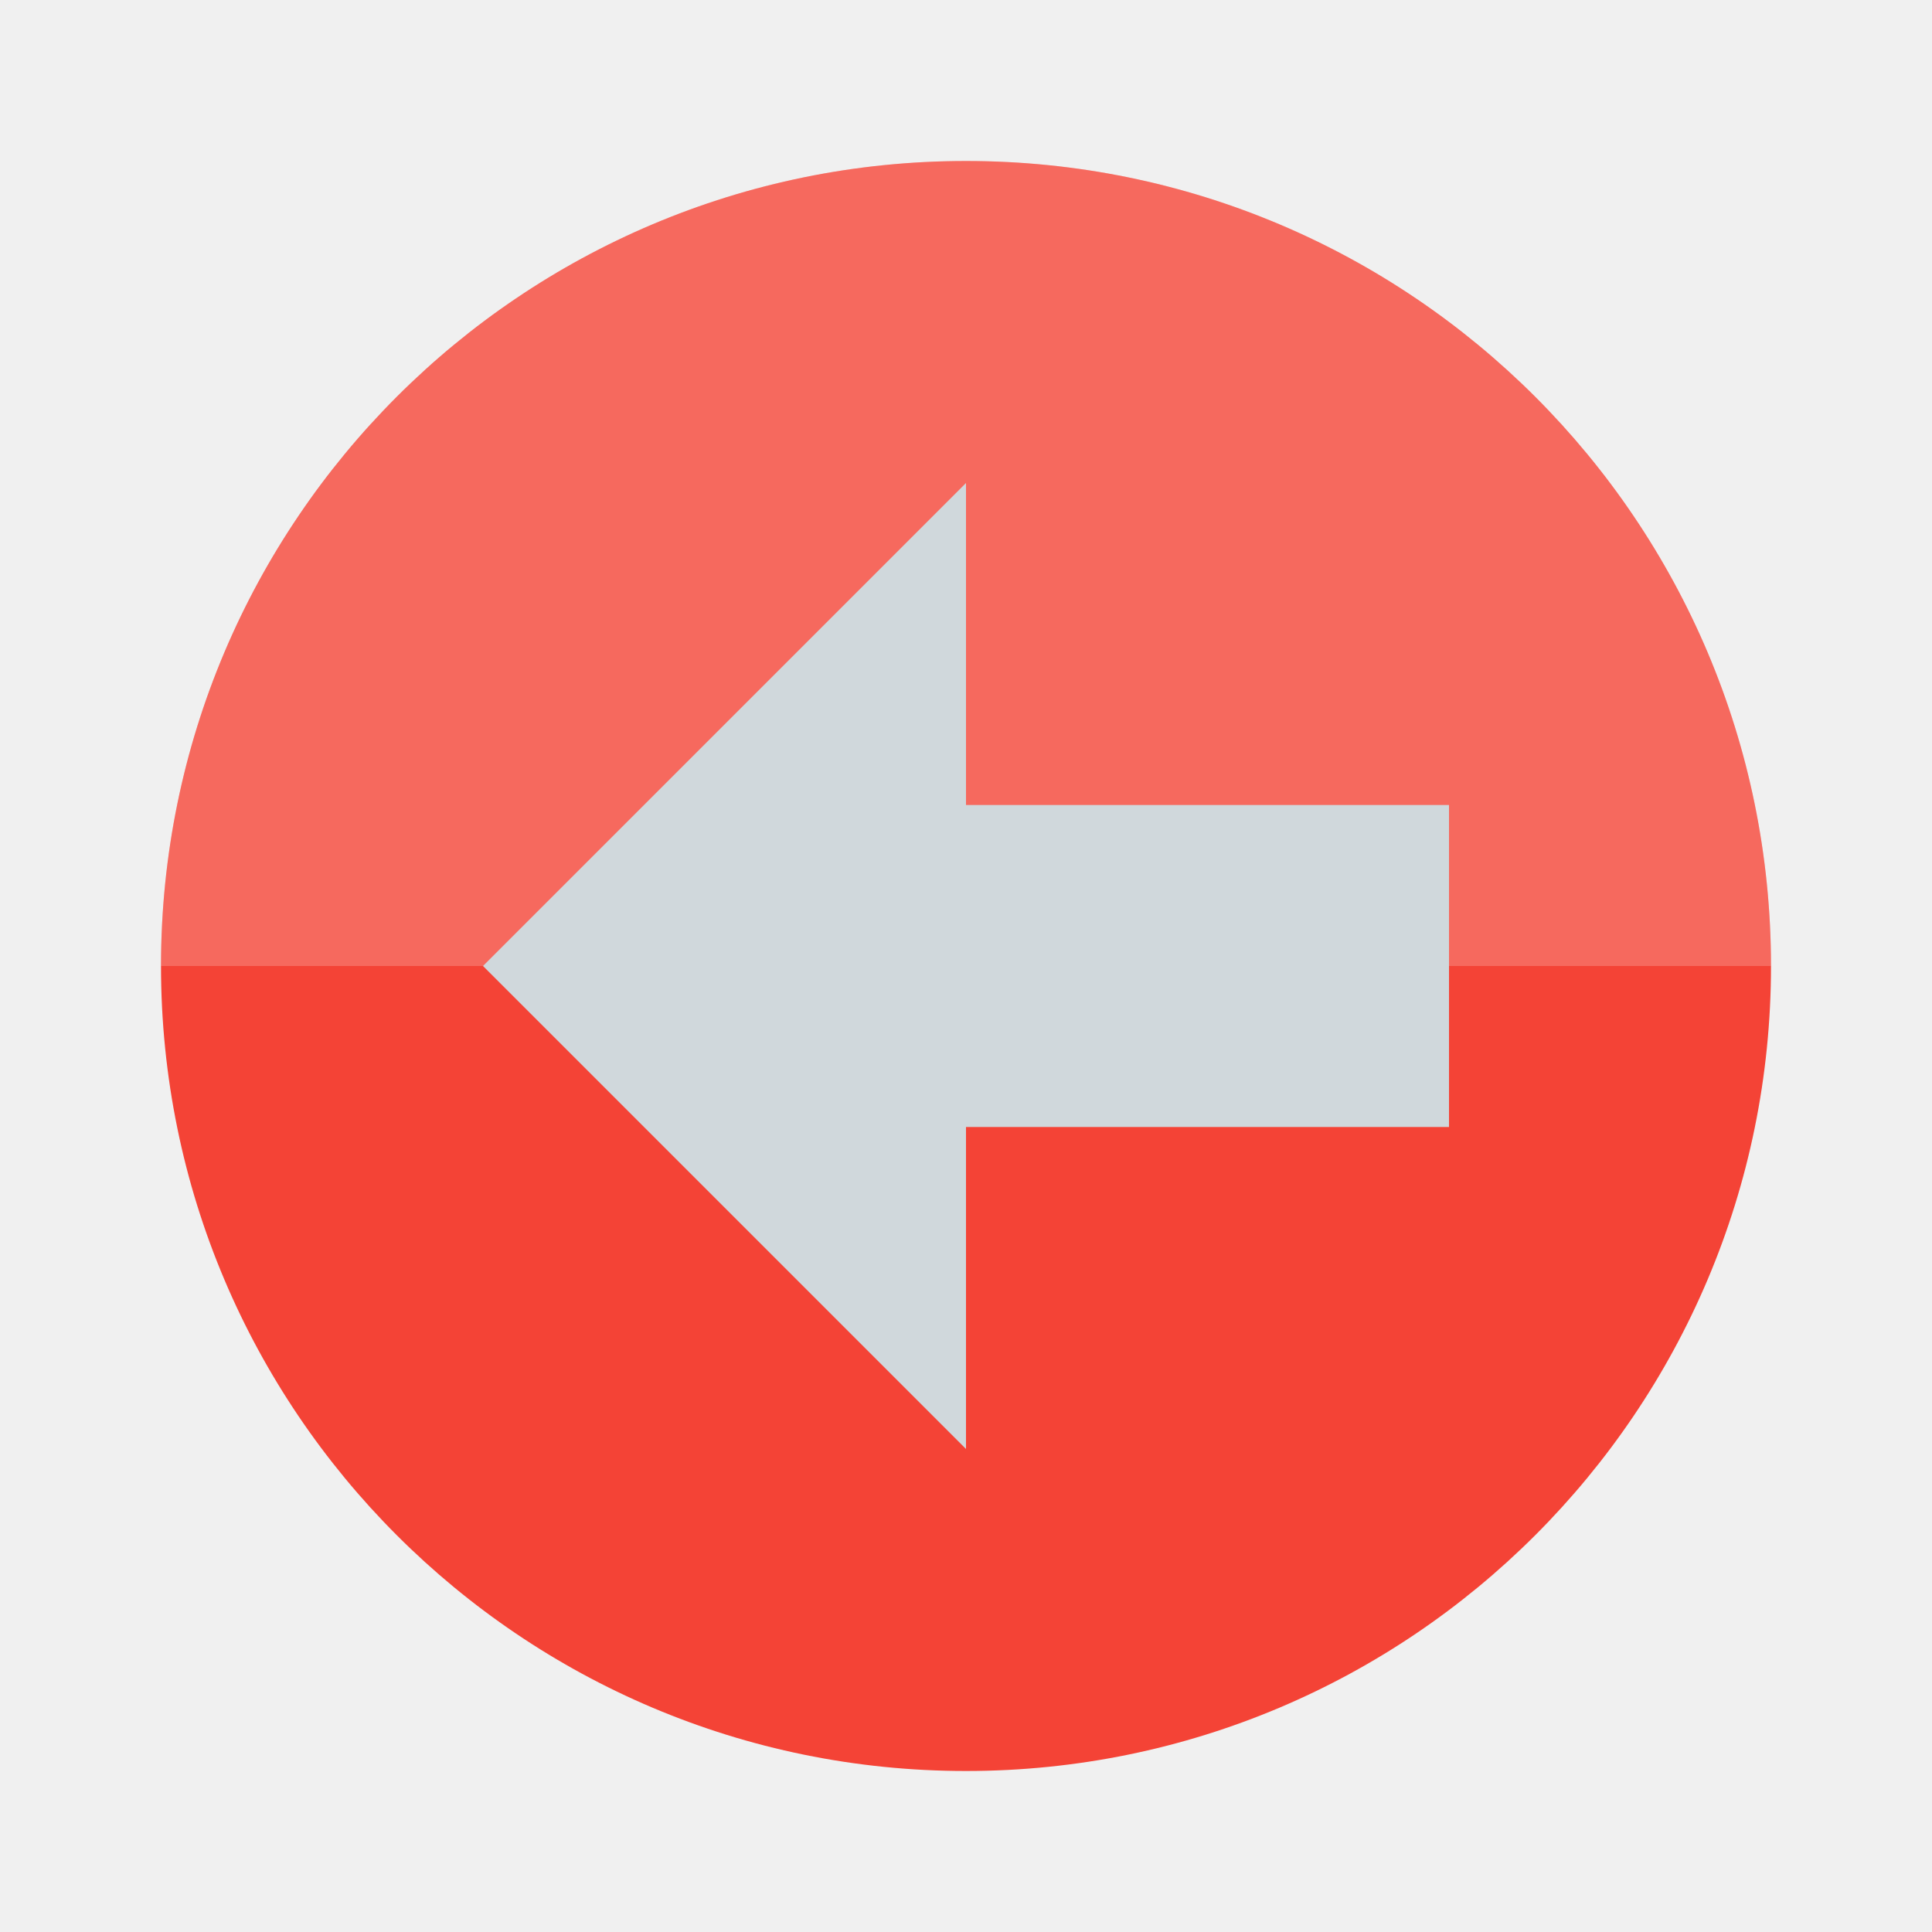
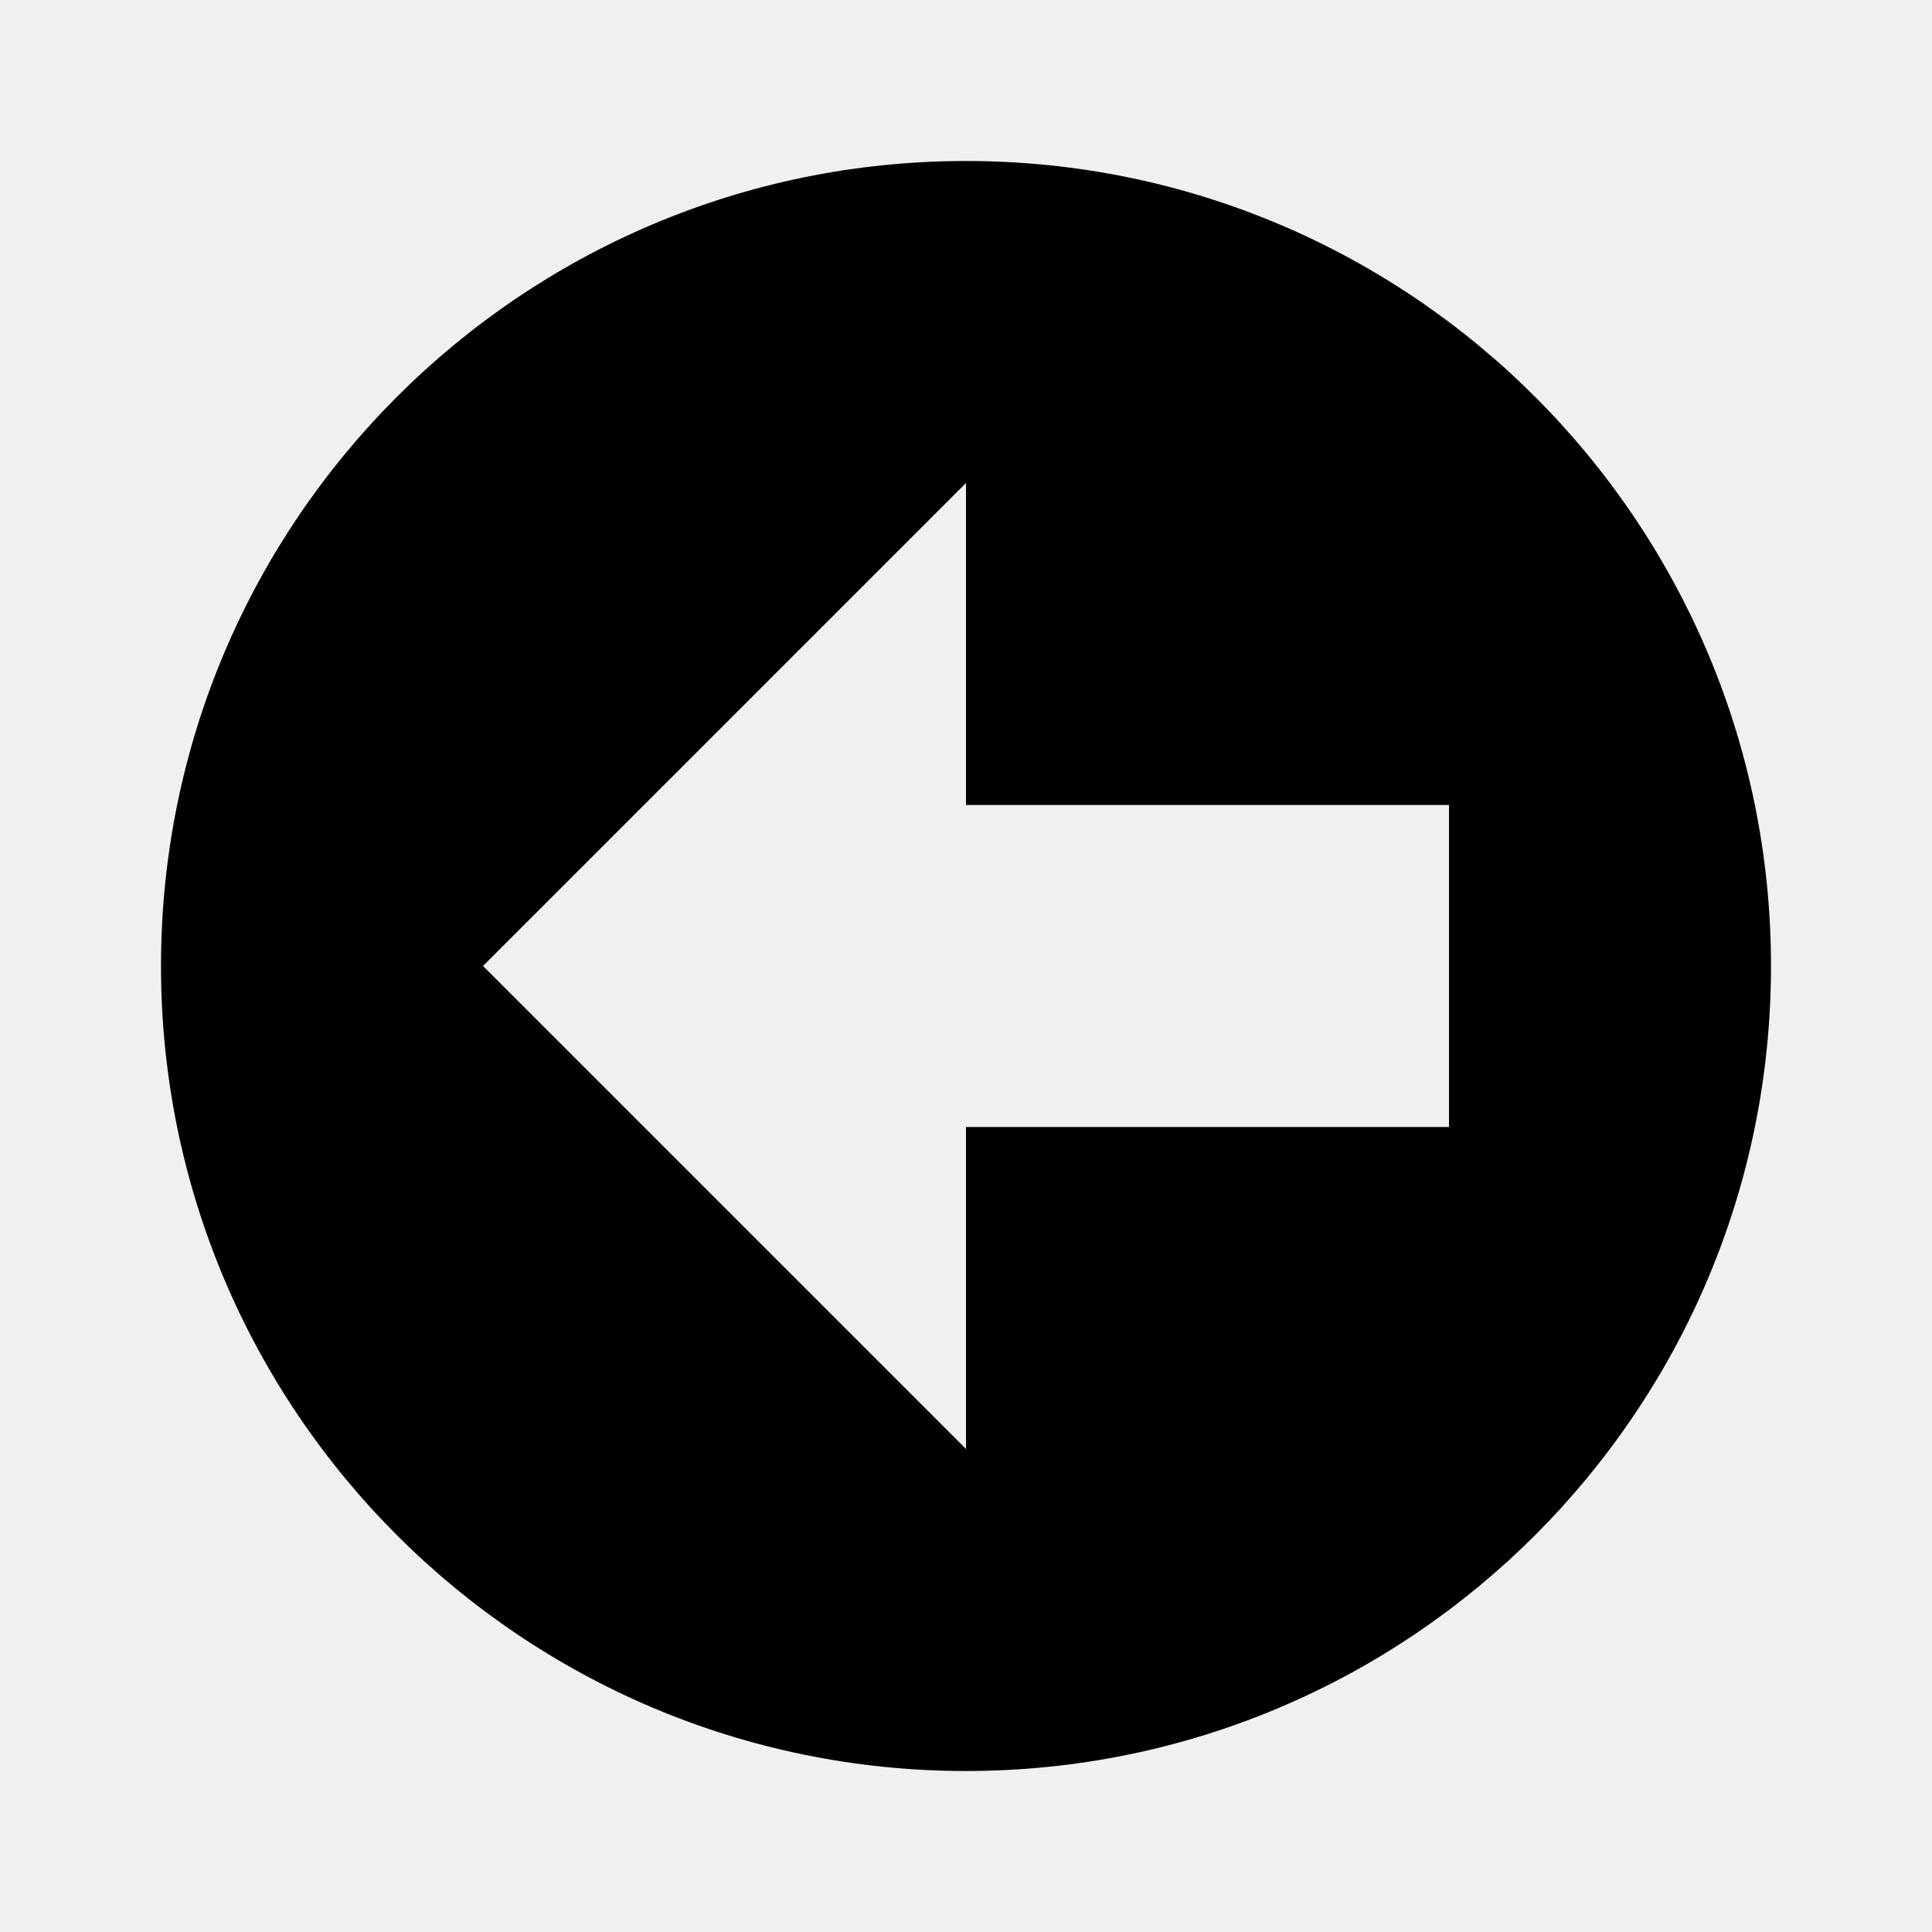
- <svg xmlns="http://www.w3.org/2000/svg" version="1.1" x="0px" y="0px" width="32" height="32" viewBox="0 0 24 24" style="enable-background:new 0 0 24 24;" xml:space="preserve" viewbox="0 0 32 32">
-   <rect class="st2" width="24" height="24" style="fill:none;;" />
-   <circle id="58128986_shock_x5F_color_same" class="stshockcolor" cx="12" cy="12" r="10" style="fill: rgb(244, 67, 54);" data-st="fill:#FF4081;;" />
-   <path class="st0" d="M2,12C2,6.479,6.479,2,12,2c5.523,0,10,4.479,10,10H2z" style="opacity:0.2;fill:#FFFFFF;;" />
-   <polygon class="st3" points="12,18 12,14 18,14 18,10 12,10 12,6 6,12 " style="fill:#D0D8DC;;" />
+ <svg xmlns="http://www.w3.org/2000/svg" version="1.1" x="0px" y="0px" width="32" height="32" viewBox="0 0 24 24" enable-background="new 0 0 24 24" xml:space="preserve" viewbox="0 0 32 32">
+   <path d="M12,2C6.48,2,2,6.48,2,12c0,5.52,4.48,10,10,10c5.52,0,10-4.48,10-10C22,6.48,17.52,2,12,2z M18,14h-6v4l-6-6l6-6v4h6V14z" />
</svg>
